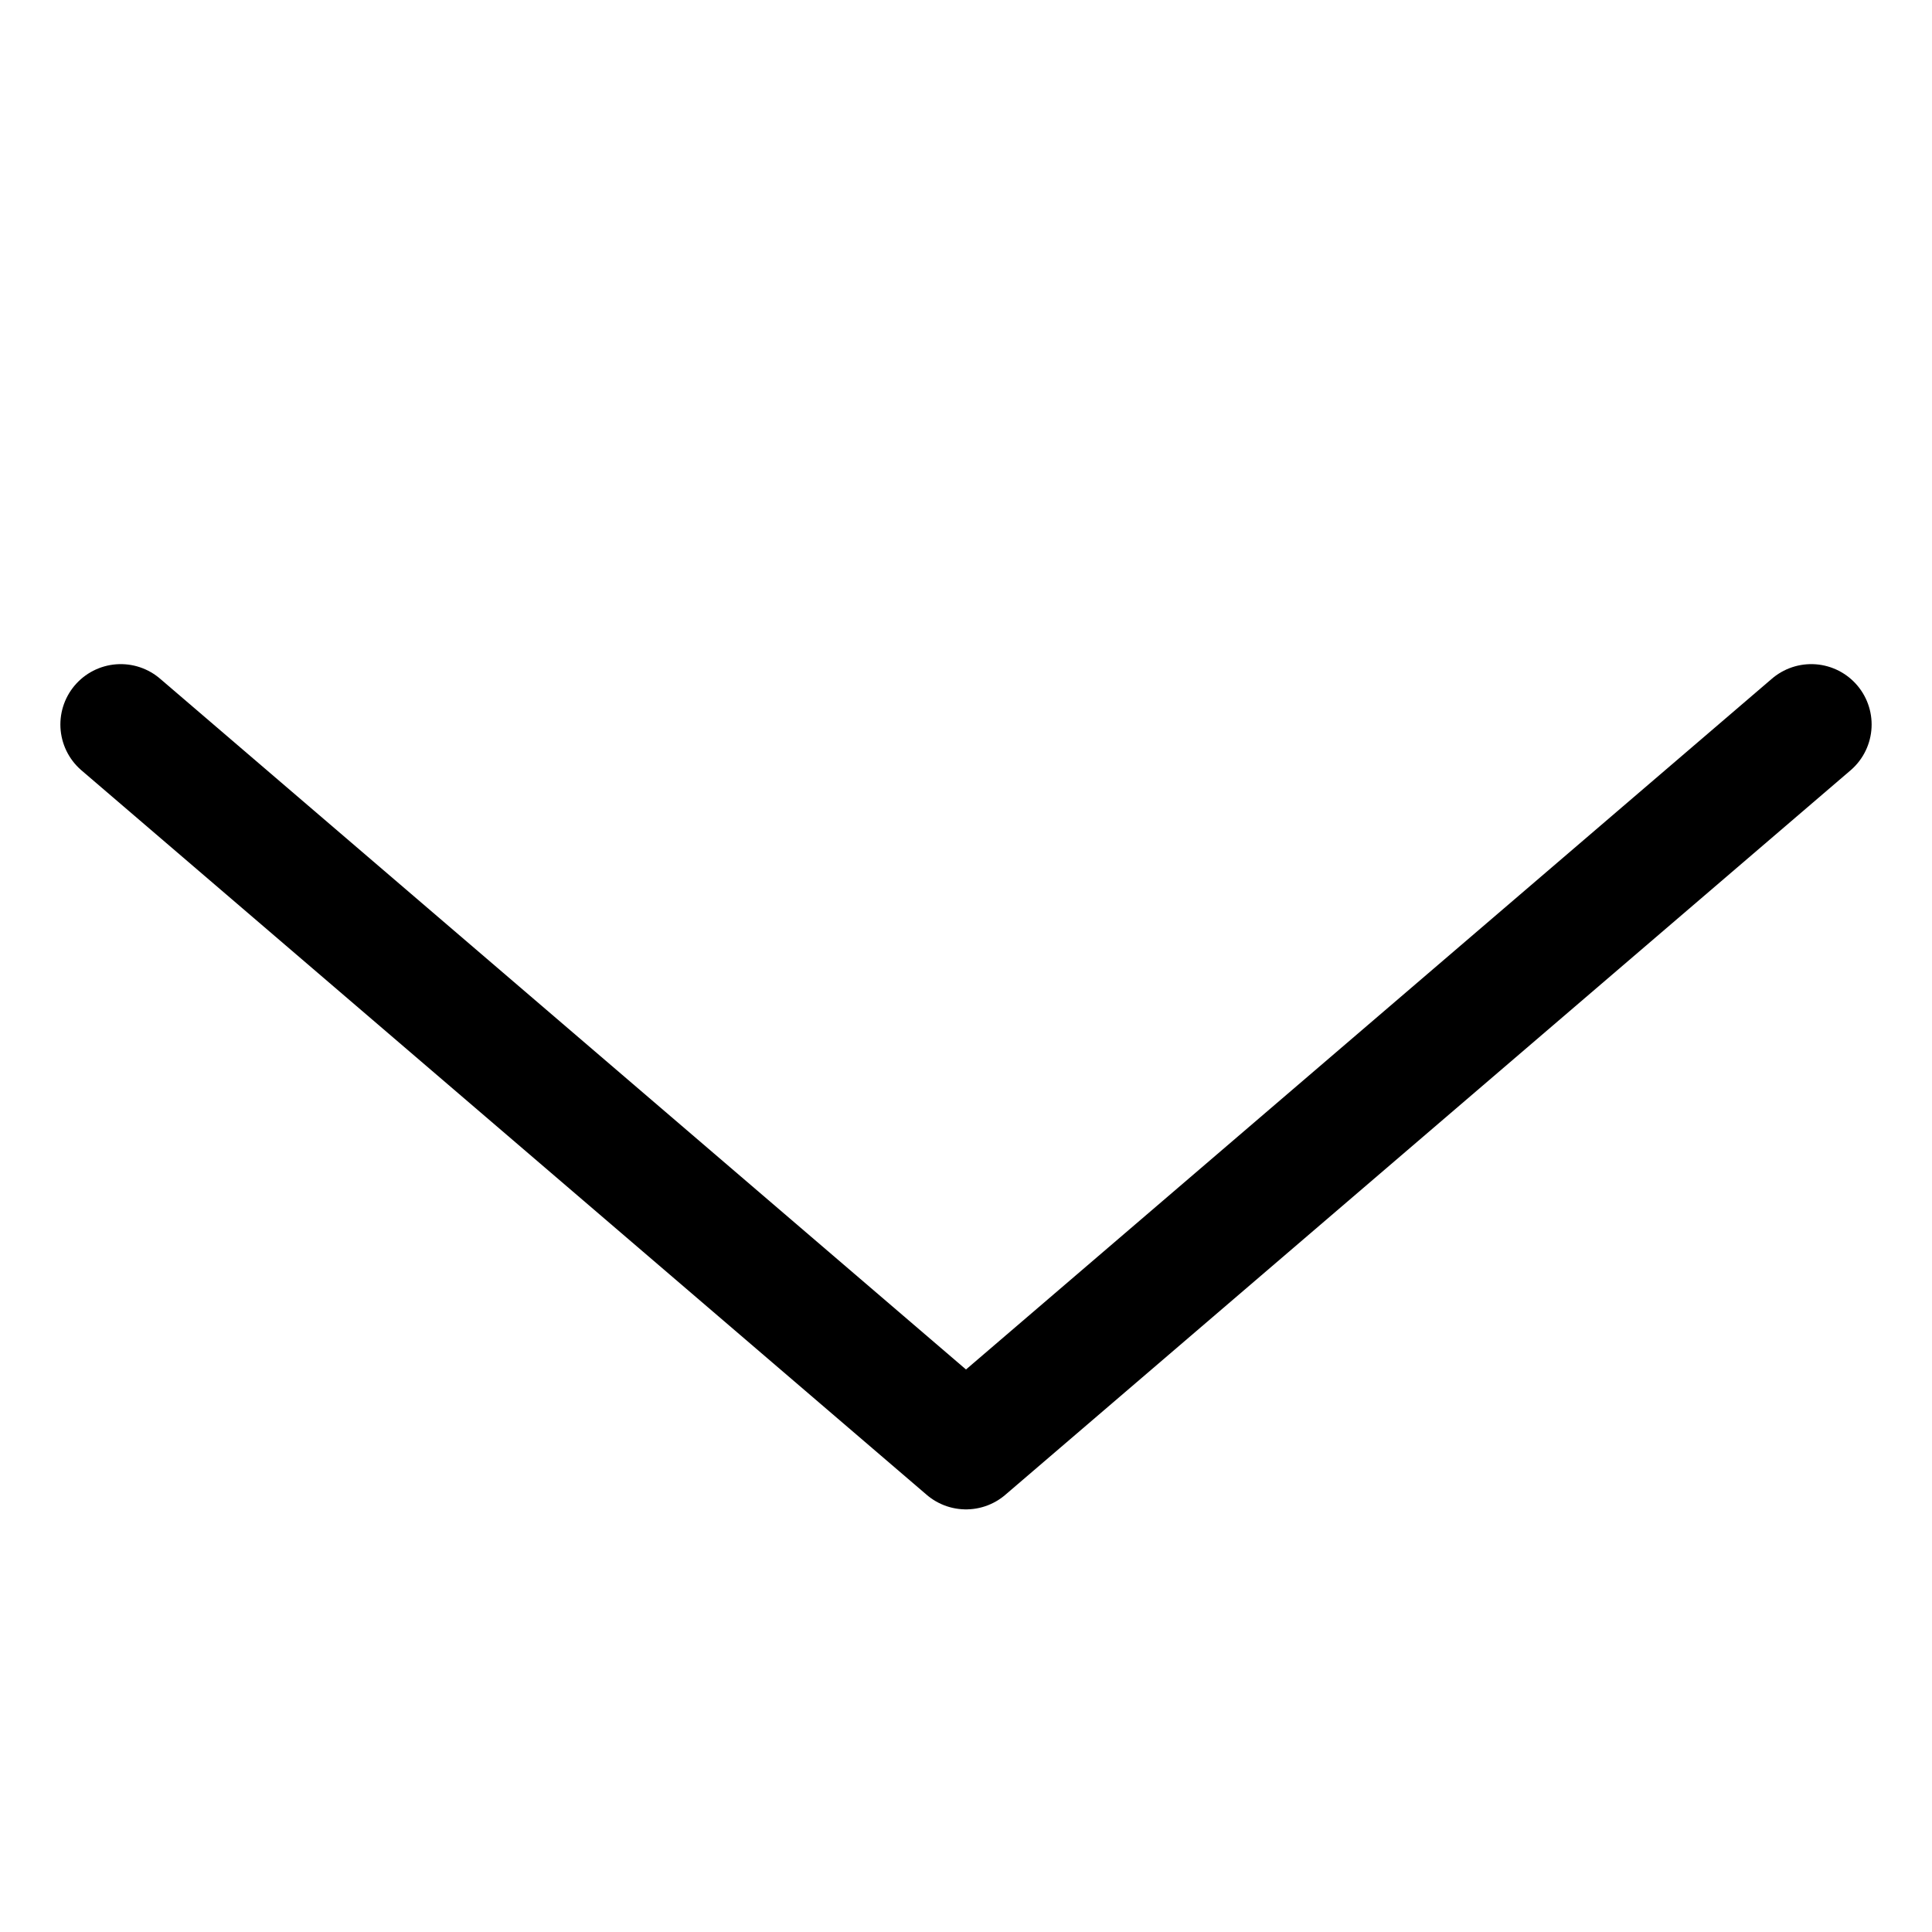
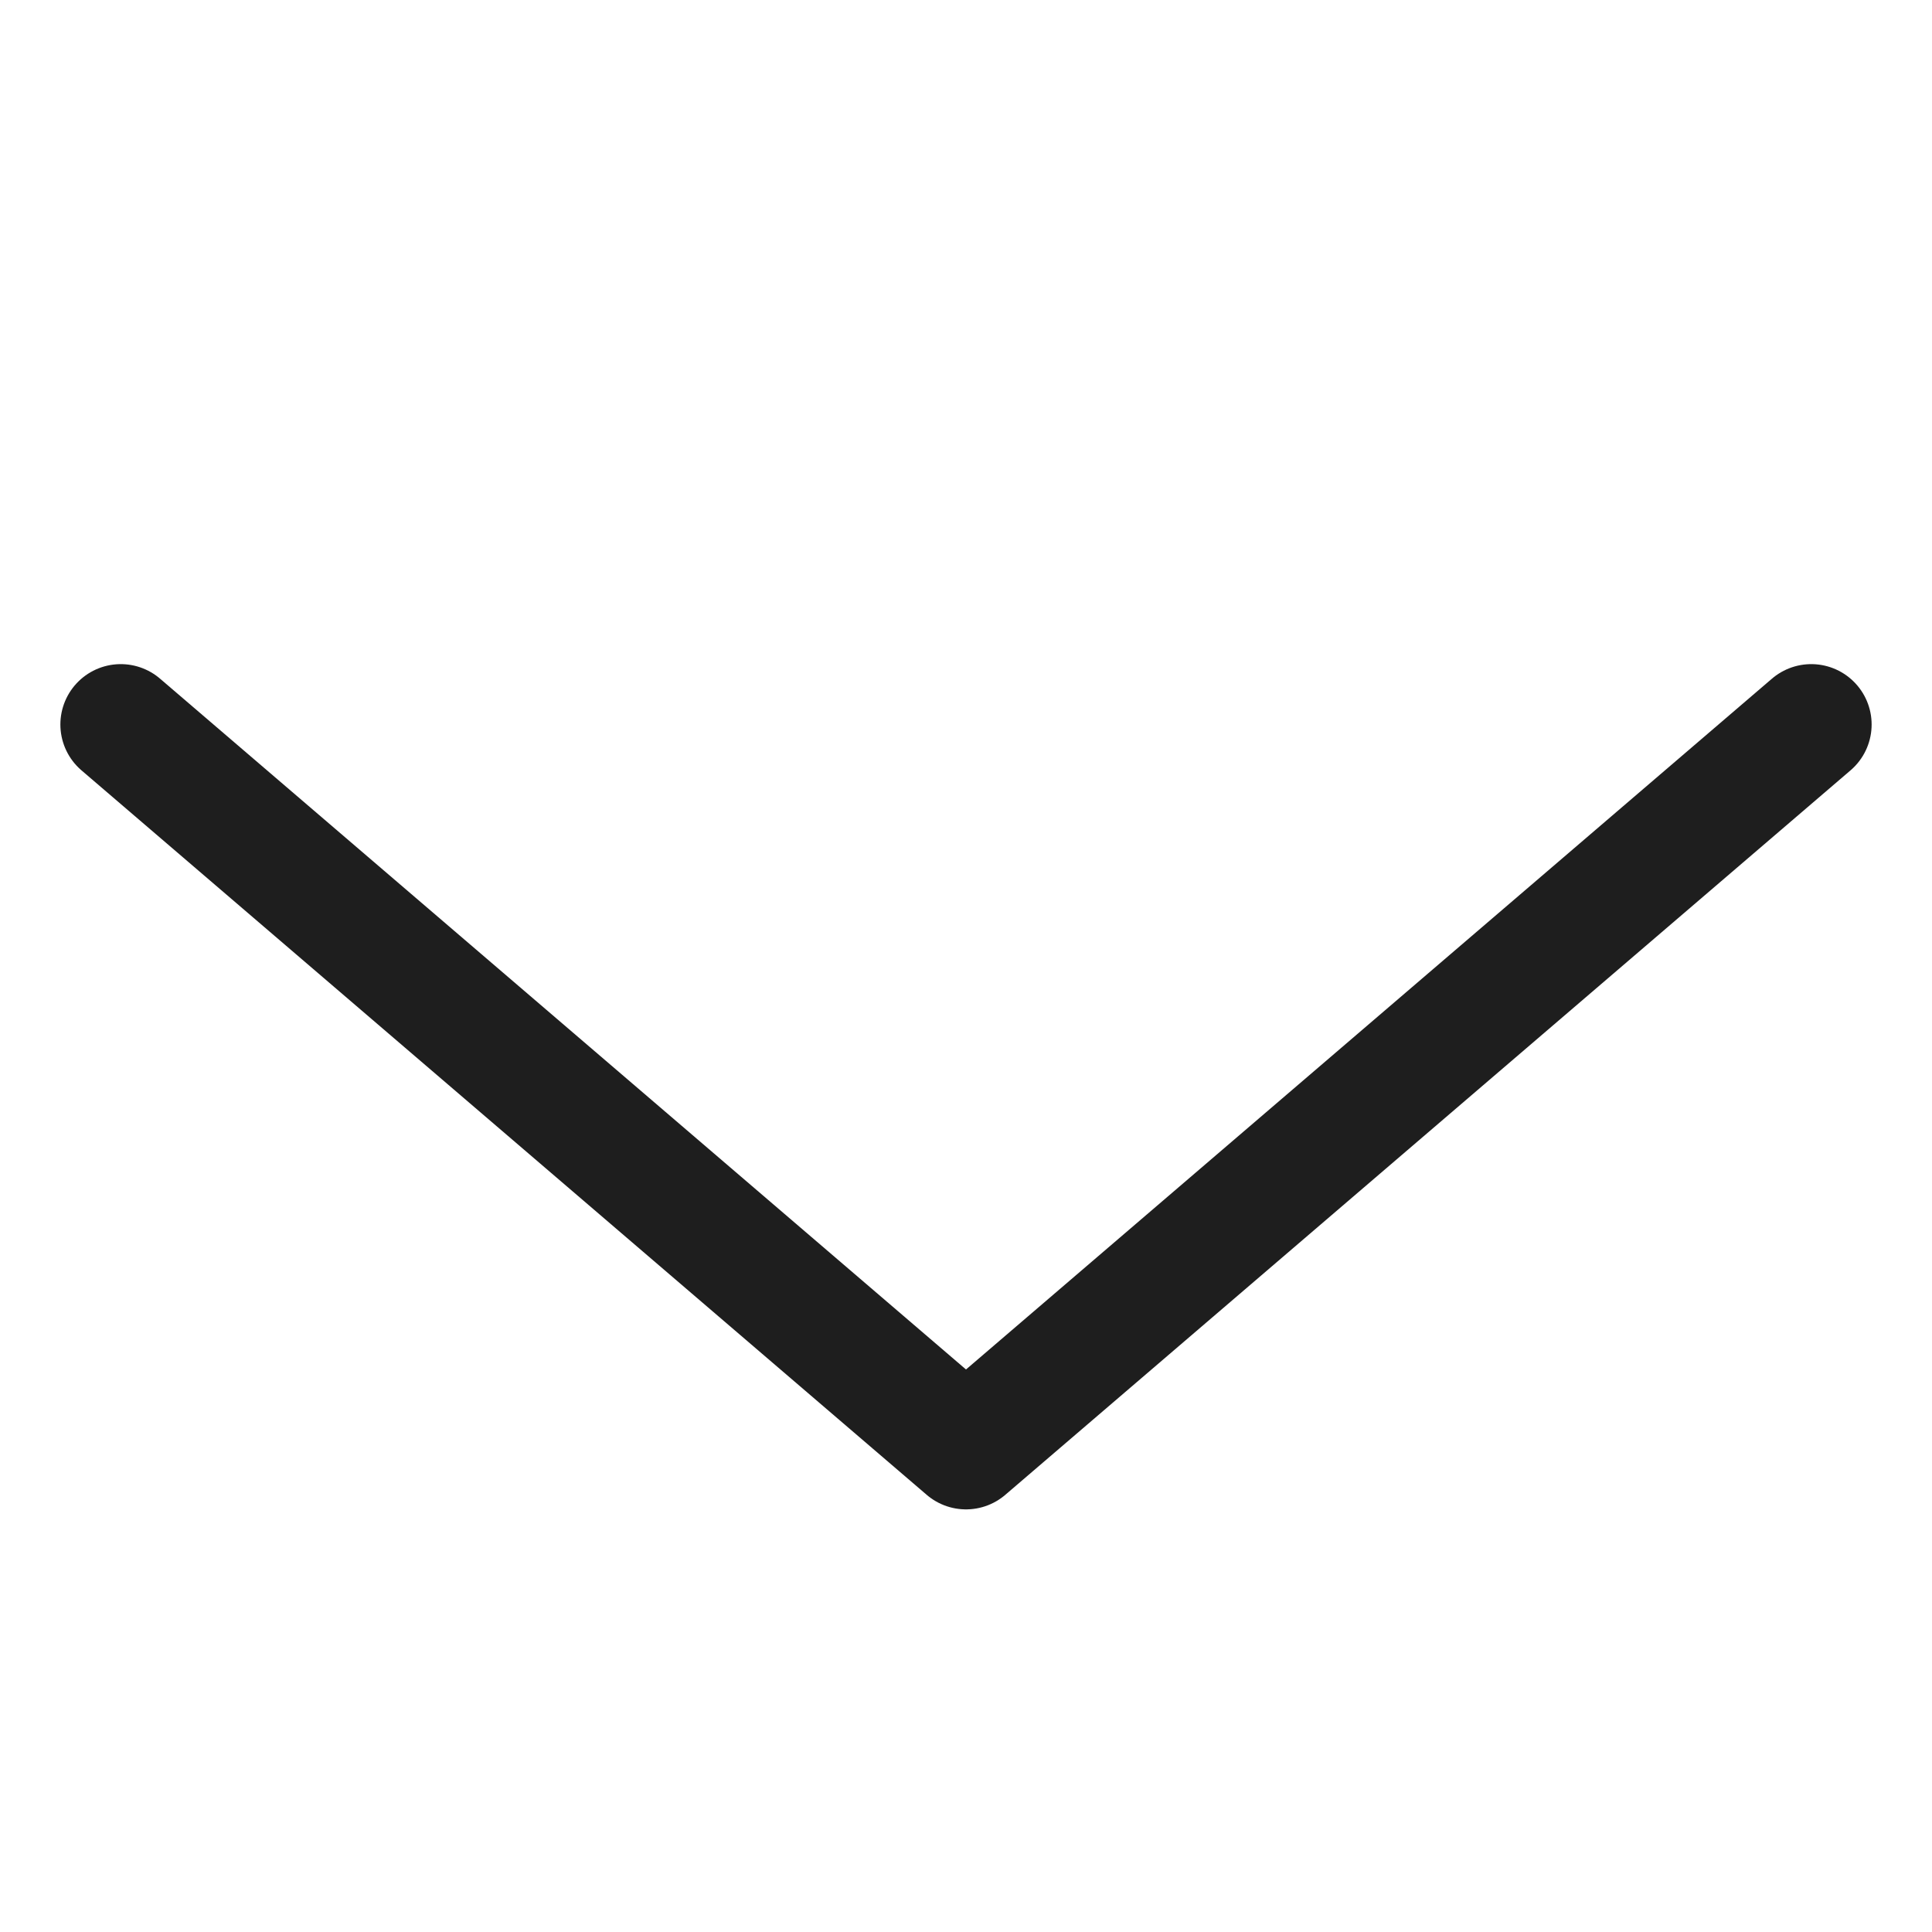
- <svg xmlns="http://www.w3.org/2000/svg" id="i-chevron-bottom" viewBox="0 0 32 32" width="32" height="32" fill="none" stroke="currentcolor" stroke-linecap="round" stroke-linejoin="round" stroke-width="2">
+ <svg xmlns="http://www.w3.org/2000/svg" id="i-chevron-bottom" viewBox="0 0 32 32" width="32" height="32" fill="none" stroke="#1E1E1E" stroke-linecap="round" stroke-linejoin="round" stroke-width="2">
  <path d="M30 12 L16 24 2 12" />
</svg>
